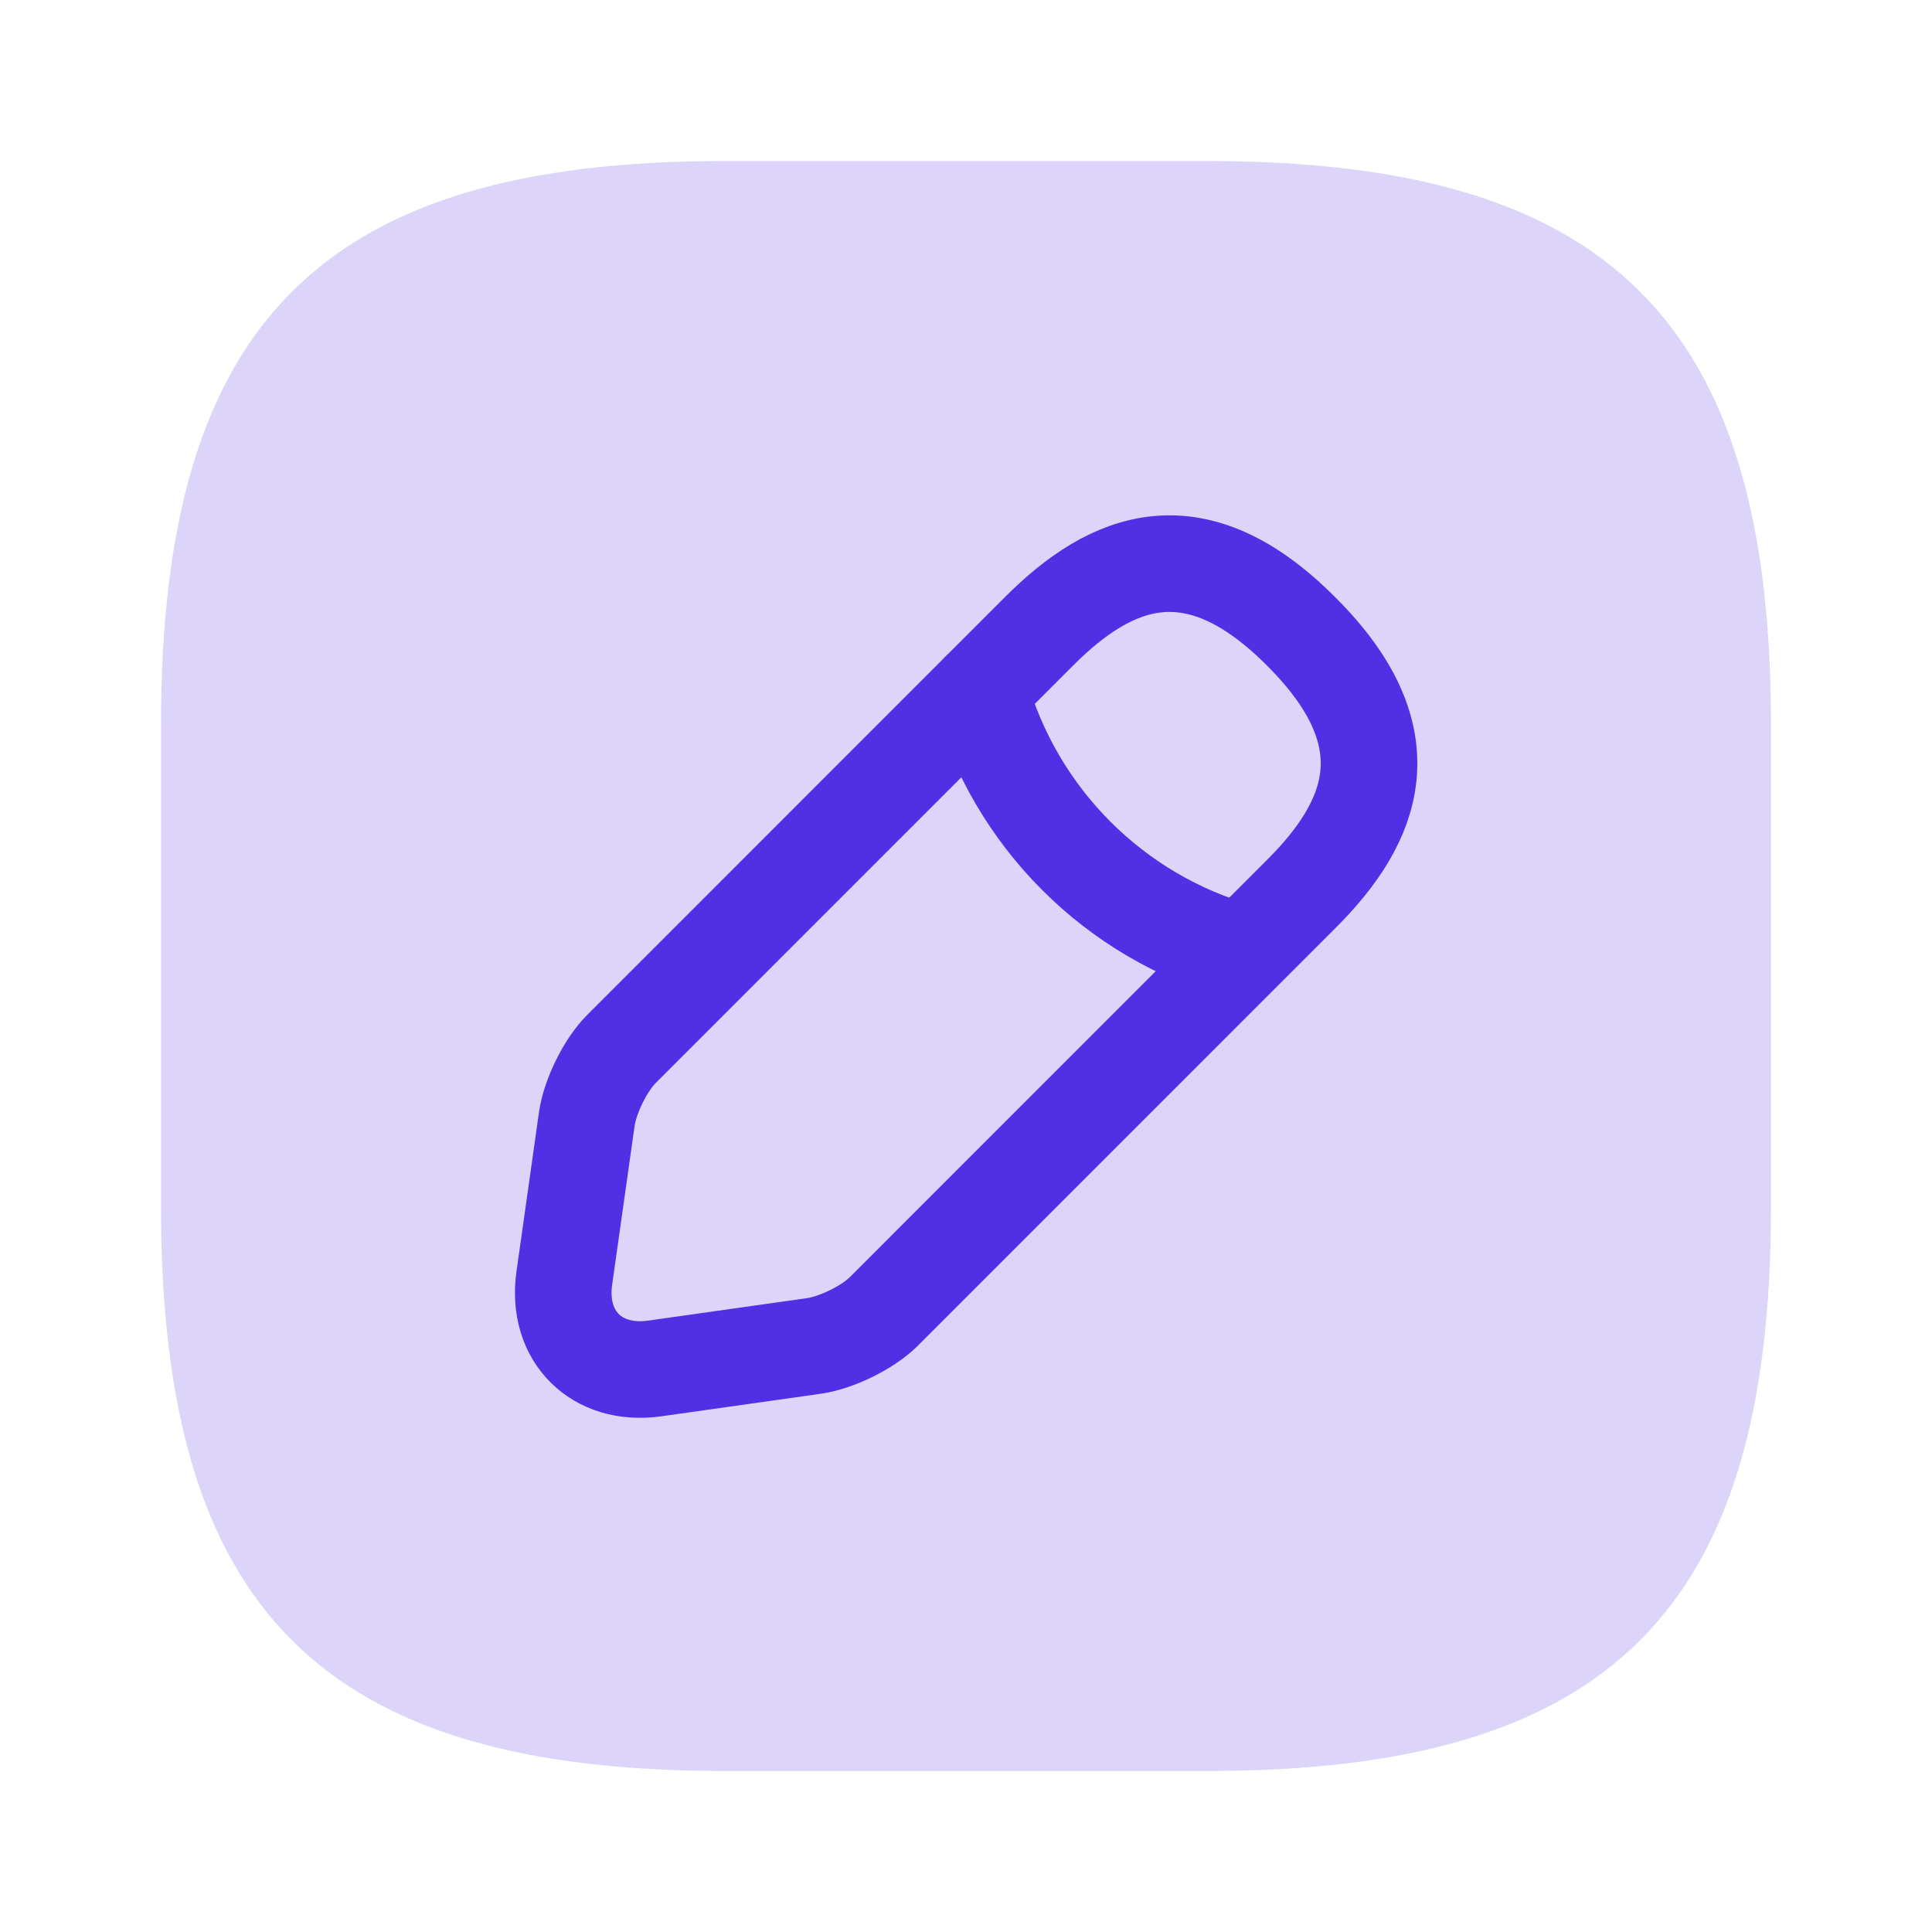
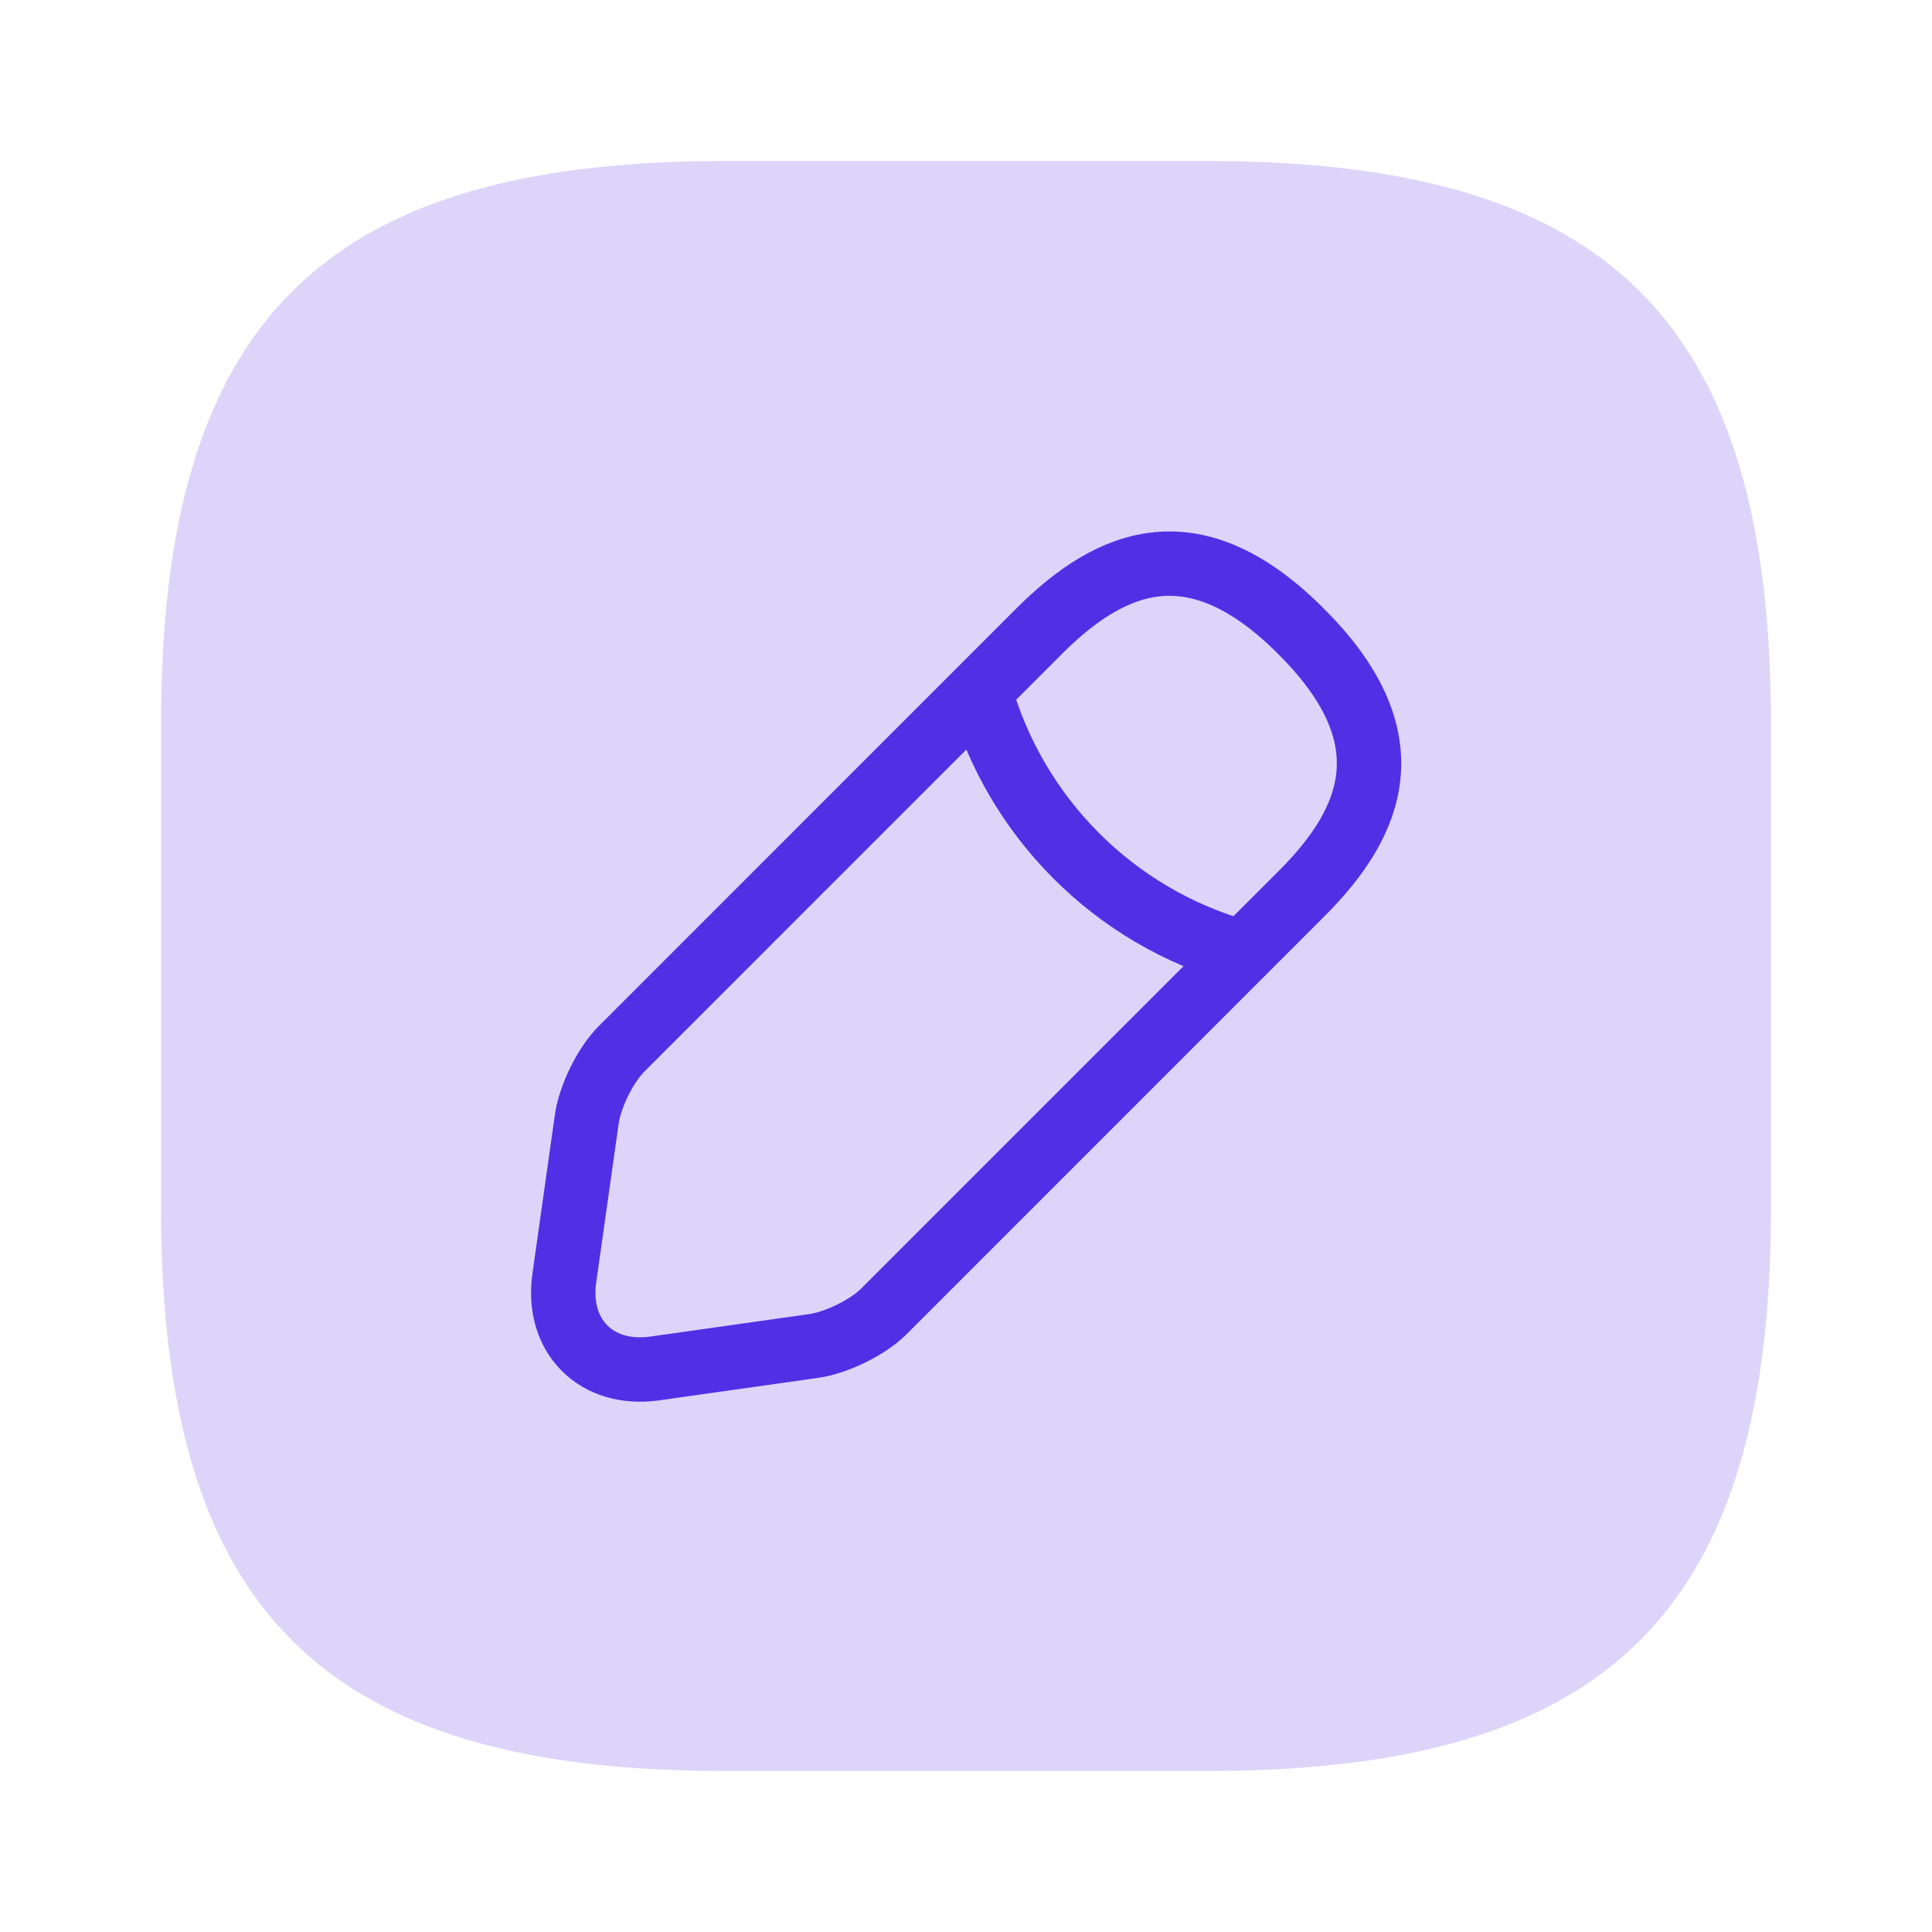
<svg xmlns="http://www.w3.org/2000/svg" width="30" height="30" viewBox="0 0 30 30" fill="none">
  <path d="M11.25 27.5H18.75C25 27.5 27.5 25 27.5 18.75V11.25C27.5 5 25 2.5 18.75 2.5H11.25C5 2.5 2.5 5 2.5 11.25V18.75C2.5 25 5 27.5 11.25 27.5Z" fill="#5030E5" fill-opacity="0.2" />
-   <path d="M16.137 9.8L9.65 16.288C9.4 16.538 9.162 17.025 9.112 17.375L8.762 19.85C8.637 20.75 9.262 21.375 10.162 21.25L12.637 20.9C12.988 20.85 13.475 20.613 13.725 20.363L20.212 13.875C21.325 12.762 21.863 11.463 20.212 9.813C18.562 8.15 17.262 8.675 16.137 9.8Z" stroke="#5030E5" stroke-width="1.5" stroke-miterlimit="10" stroke-linecap="round" stroke-linejoin="round" />
-   <path d="M15.213 10.725C15.762 12.688 17.3 14.238 19.275 14.787" stroke="#5030E5" stroke-width="1.5" stroke-miterlimit="10" stroke-linecap="round" stroke-linejoin="round" />
+   <path d="M16.137 9.8L9.65 16.288C9.4 16.538 9.162 17.025 9.112 17.375L8.762 19.85C8.637 20.75 9.262 21.375 10.162 21.25L12.637 20.9C12.988 20.85 13.475 20.613 13.725 20.363L20.212 13.875C21.325 12.762 21.863 11.463 20.212 9.813C18.562 8.15 17.262 8.675 16.137 9.8Z" stroke="#5030E5" strokeWidth="1.5" strokeMiterlimit="10" strokeLinecap="round" strokeLinejoin="round" />
+   <path d="M15.213 10.725C15.762 12.688 17.3 14.238 19.275 14.787" stroke="#5030E5" strokeWidth="1.5" strokeMiterlimit="10" strokeLinecap="round" strokeLinejoin="round" />
</svg>
